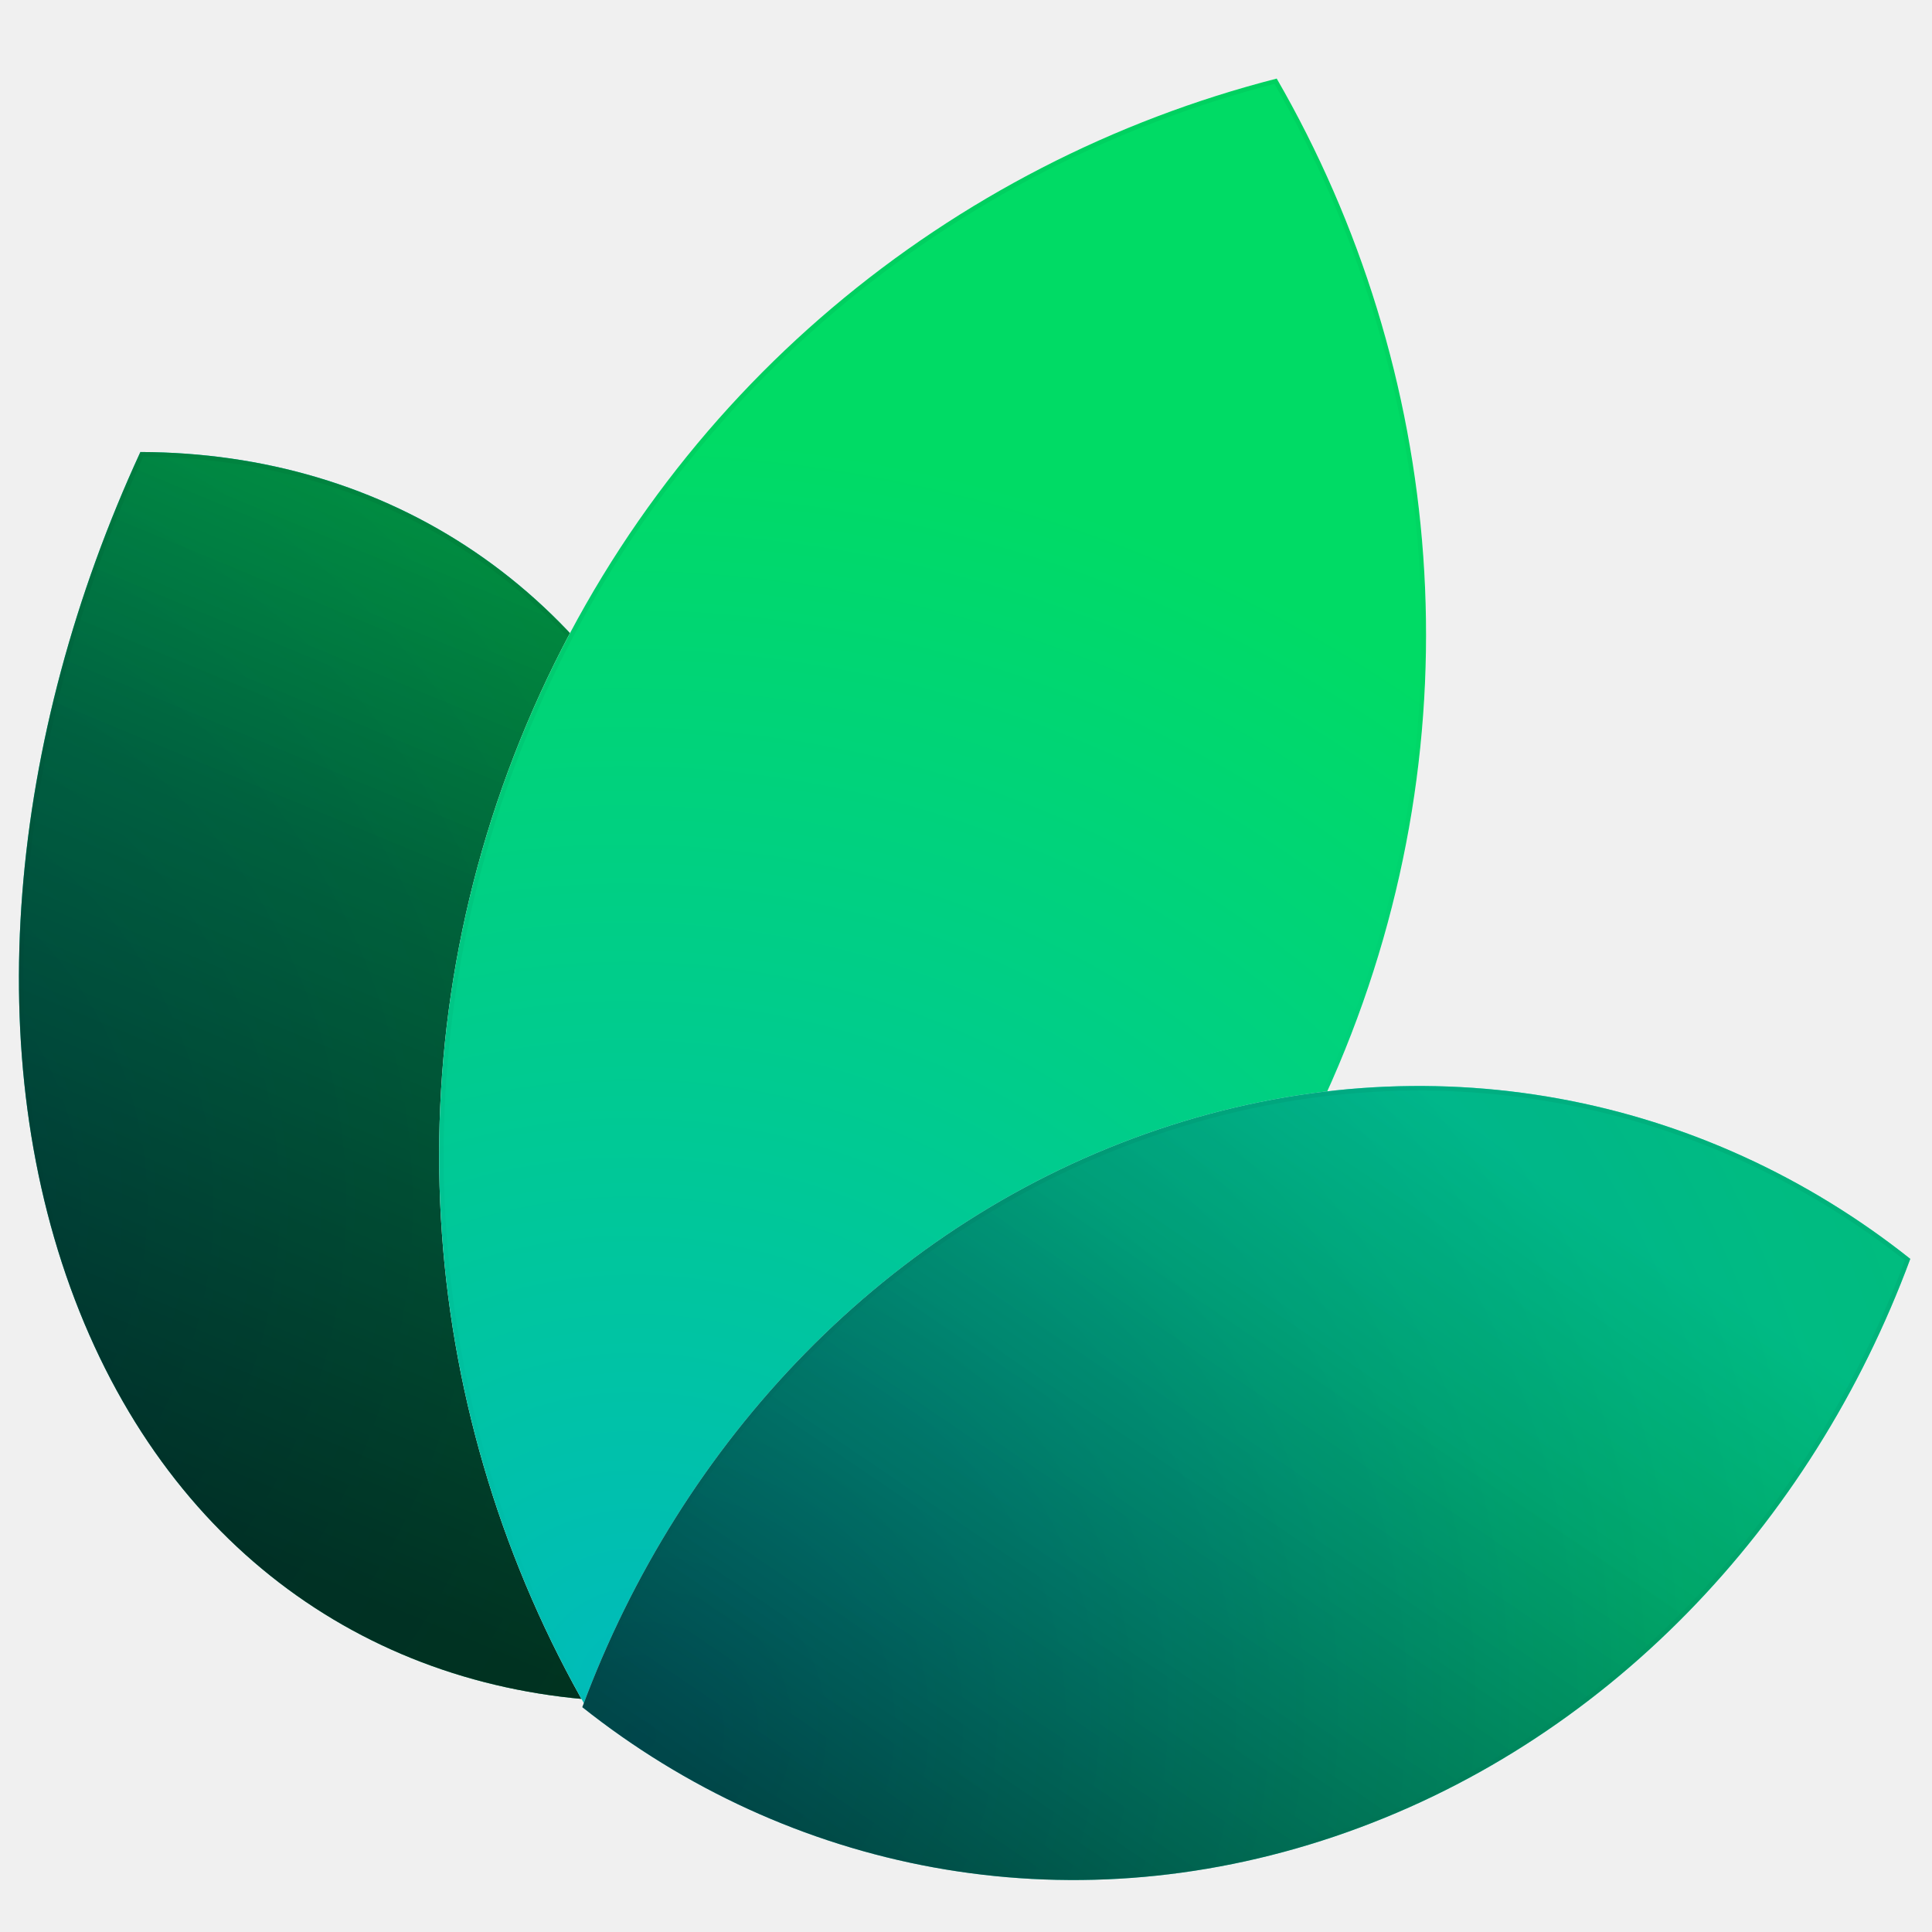
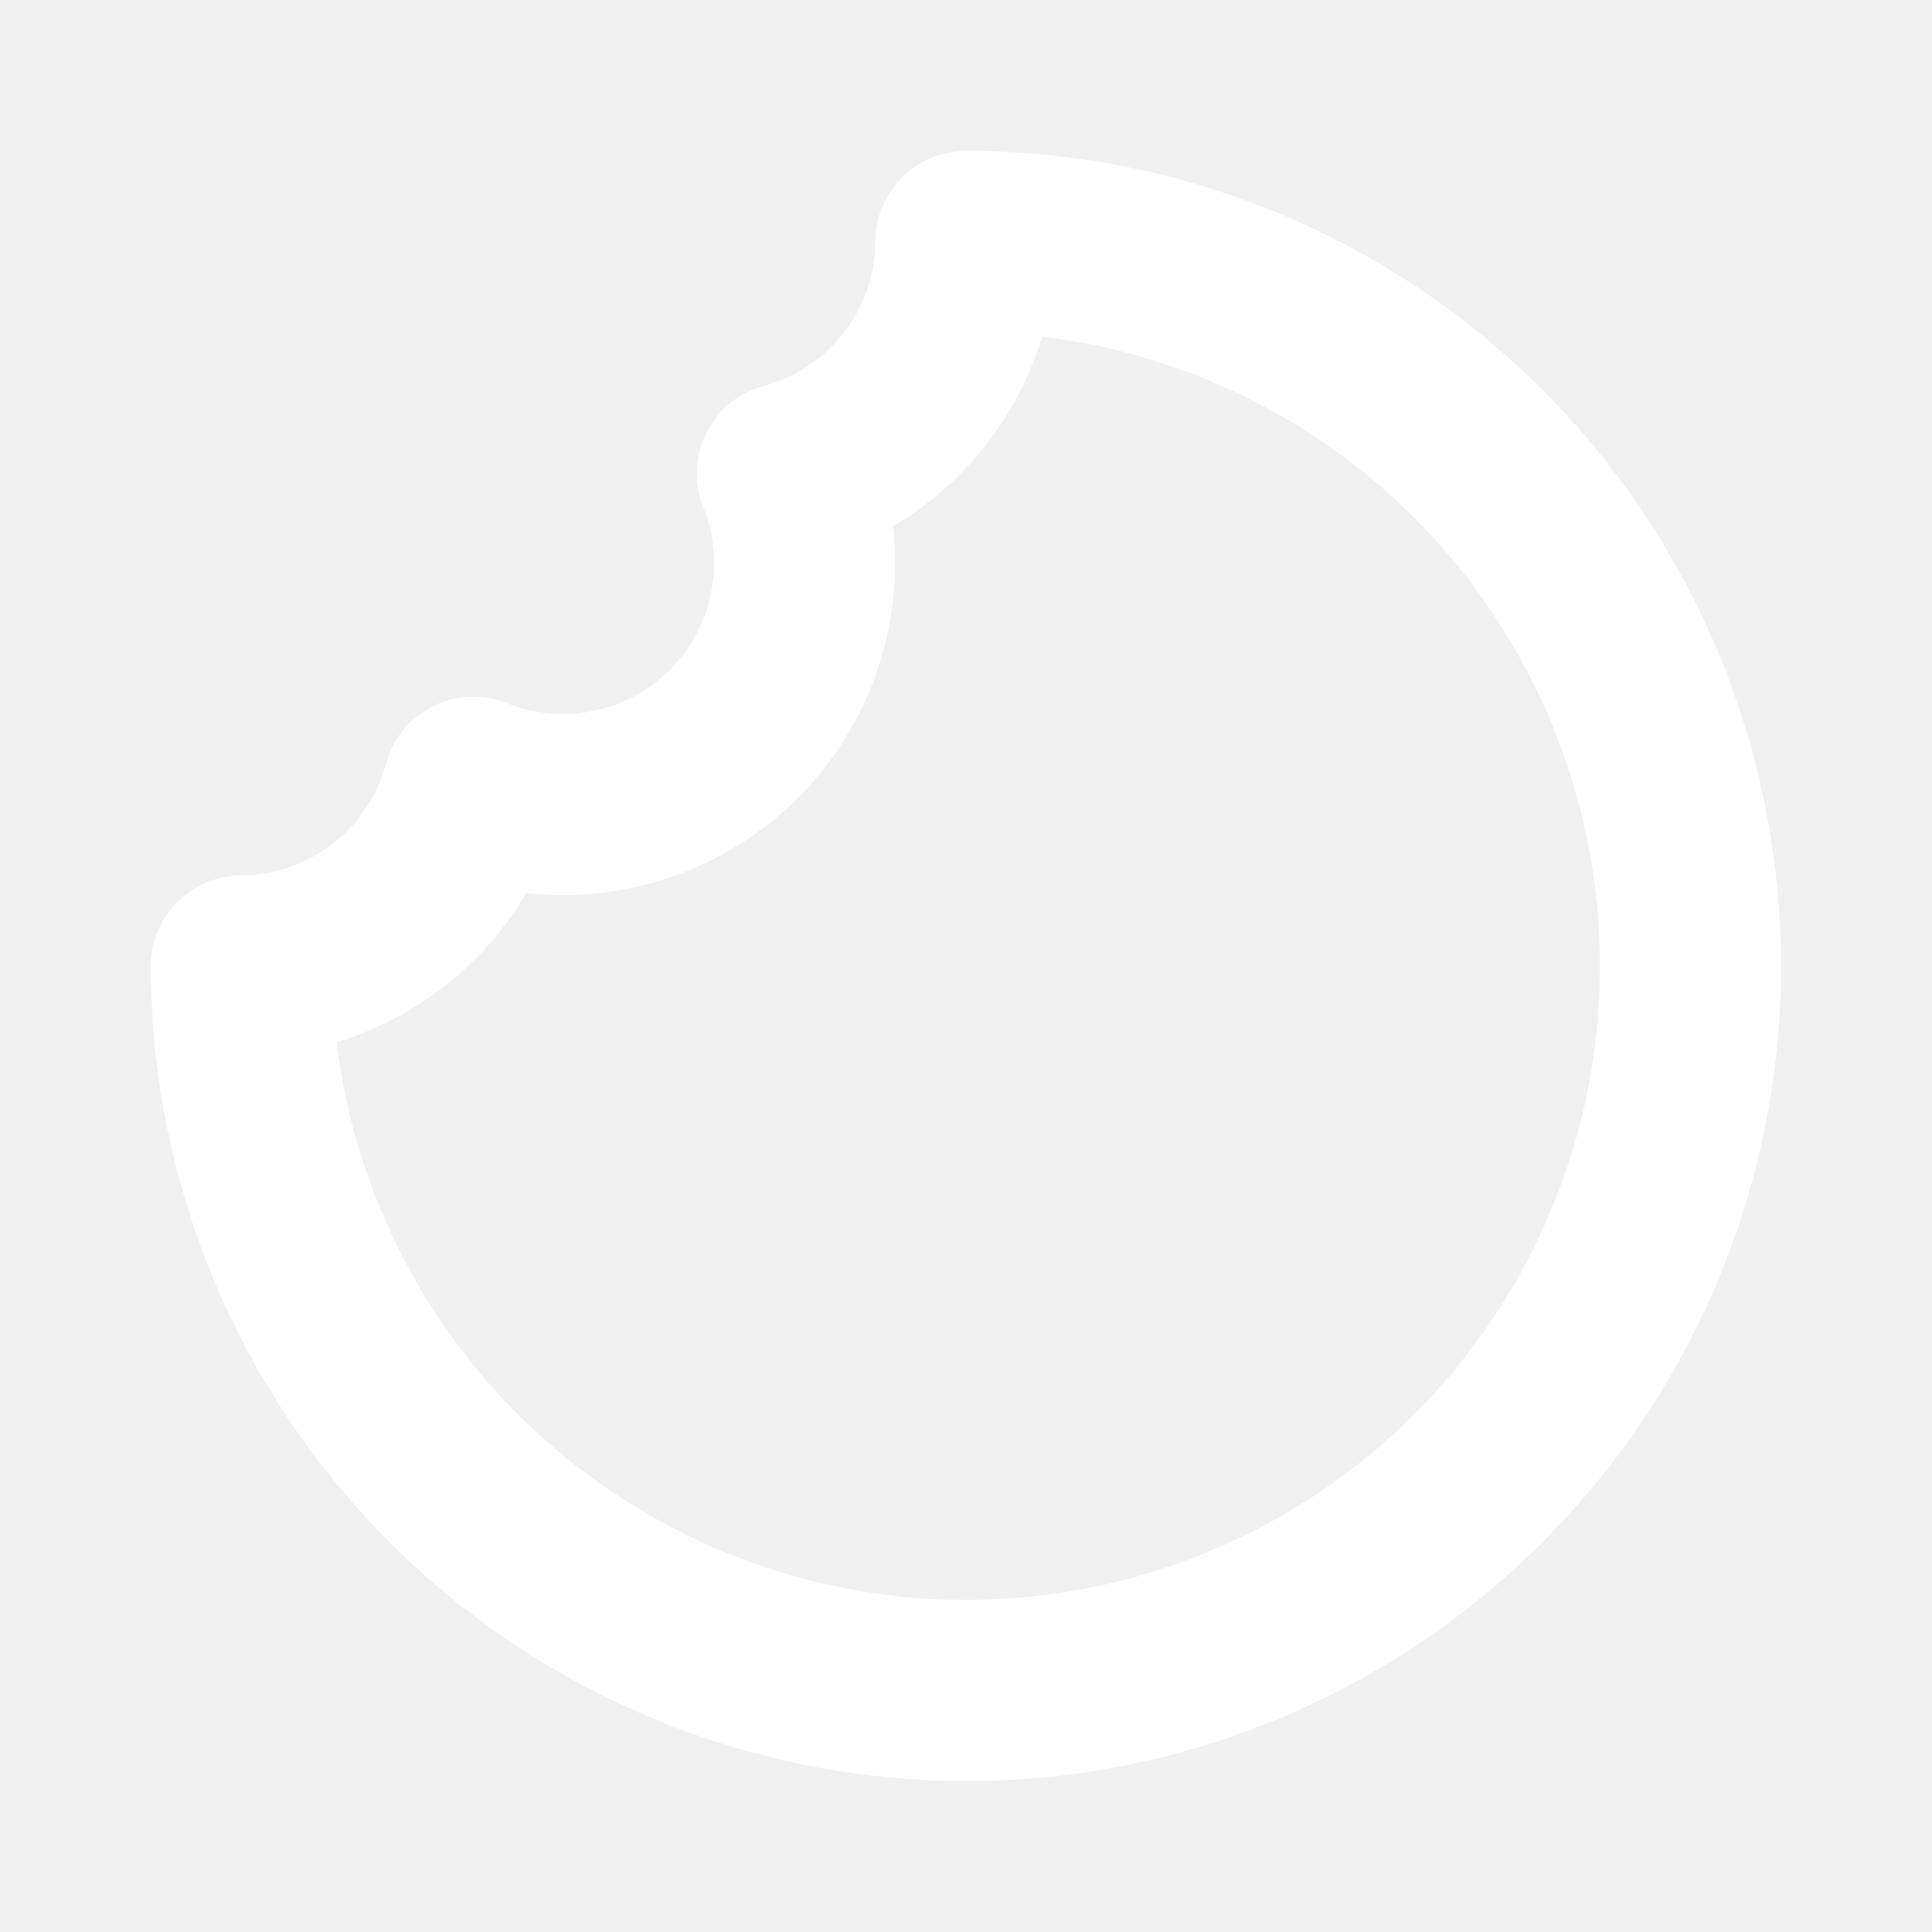
- <svg xmlns="http://www.w3.org/2000/svg" width="24" height="24" viewBox="0 0 24 24" fill="none">
-   <path d="M7.953 21.139C4.896 21.13 2.255 19.458 0.987 16.29C-0.28 13.121 0.109 9.163 1.744 5.615C4.801 5.624 7.442 7.296 8.71 10.465C9.977 13.633 9.588 17.591 7.953 21.139Z" fill="white" />
-   <path d="M7.953 21.139C4.896 21.13 2.255 19.458 0.987 16.29C-0.28 13.121 0.109 9.163 1.744 5.615C4.801 5.624 7.442 7.296 8.71 10.465C9.977 13.633 9.588 17.591 7.953 21.139Z" fill="url(#paint0_radial_101_2703)" />
-   <path d="M7.953 21.139C4.896 21.13 2.255 19.458 0.987 16.29C-0.28 13.121 0.109 9.163 1.744 5.615C4.801 5.624 7.442 7.296 8.71 10.465C9.977 13.633 9.588 17.591 7.953 21.139Z" fill="black" fill-opacity="0.5" style="mix-blend-mode:hard-light" />
-   <path d="M7.953 21.139C4.896 21.13 2.255 19.458 0.987 16.29C-0.28 13.121 0.109 9.163 1.744 5.615C4.801 5.624 7.442 7.296 8.71 10.465C9.977 13.633 9.588 17.591 7.953 21.139Z" fill="url(#paint1_linear_101_2703)" fill-opacity="0.5" style="mix-blend-mode:hard-light" />
-   <path d="M8.684 10.476C9.945 13.63 9.561 17.572 7.935 21.111C4.897 21.096 2.274 19.431 1.013 16.279C-0.248 13.124 0.136 9.182 1.762 5.643C4.8 5.659 7.423 7.324 8.684 10.476Z" stroke="url(#paint2_linear_101_2703)" stroke-opacity="0.05" stroke-width="0.056" />
-   <path d="M7.31 21.257C11.354 20.221 14.884 17.375 16.628 13.236C18.373 9.097 17.945 4.587 15.86 0.976C11.816 2.012 8.287 4.858 6.542 8.998C4.797 13.137 5.225 17.646 7.31 21.257Z" fill="white" />
-   <path d="M7.31 21.257C11.354 20.221 14.884 17.375 16.628 13.236C18.373 9.097 17.945 4.587 15.86 0.976C11.816 2.012 8.287 4.858 6.542 8.998C4.797 13.137 5.225 17.646 7.31 21.257Z" fill="url(#paint3_radial_101_2703)" />
-   <path d="M16.603 13.225C14.864 17.349 11.351 20.187 7.324 21.225C5.253 17.624 4.829 13.132 6.568 9.009C8.306 4.885 11.819 2.047 15.846 1.009C17.918 4.61 18.341 9.101 16.603 13.225Z" stroke="url(#paint4_linear_101_2703)" stroke-opacity="0.05" stroke-width="0.056" />
-   <path d="M7.234 21.207C9.789 23.237 13.21 23.951 16.577 22.814C19.944 21.677 22.506 18.945 23.73 15.638C21.175 13.608 17.754 12.894 14.387 14.031C11.02 15.168 8.458 17.901 7.234 21.207Z" fill="white" />
-   <path d="M7.234 21.207C9.789 23.237 13.21 23.951 16.577 22.814C19.944 21.677 22.506 18.945 23.73 15.638C21.175 13.608 17.754 12.894 14.387 14.031C11.02 15.168 8.458 17.901 7.234 21.207Z" fill="url(#paint5_radial_101_2703)" />
-   <path d="M7.234 21.207C9.789 23.237 13.21 23.951 16.577 22.814C19.944 21.677 22.506 18.945 23.73 15.638C21.175 13.608 17.754 12.894 14.387 14.031C11.02 15.168 8.458 17.901 7.234 21.207Z" fill="black" fill-opacity="0.2" style="mix-blend-mode:hard-light" />
-   <path d="M7.234 21.207C9.789 23.237 13.21 23.951 16.577 22.814C19.944 21.677 22.506 18.945 23.73 15.638C21.175 13.608 17.754 12.894 14.387 14.031C11.02 15.168 8.458 17.901 7.234 21.207Z" fill="url(#paint6_linear_101_2703)" fill-opacity="0.5" style="mix-blend-mode:hard-light" />
-   <path d="M16.568 22.787C13.218 23.918 9.814 23.212 7.267 21.198C8.492 17.907 11.044 15.189 14.396 14.058C17.747 12.927 21.15 13.633 23.697 15.648C22.472 18.938 19.92 21.656 16.568 22.787Z" stroke="url(#paint7_linear_101_2703)" stroke-opacity="0.05" stroke-width="0.056" />
-   <defs>
-     <radialGradient id="paint0_radial_101_2703" cx="0" cy="0" r="1" gradientUnits="userSpaceOnUse" gradientTransform="translate(-3.00503 15.023) rotate(-10.029) scale(17.9572 17.784)">
-       <stop stop-color="#00B0BB" />
-       <stop offset="1" stop-color="#00DB65" />
-     </radialGradient>
-     <linearGradient id="paint1_linear_101_2703" x1="7.39" y1="4.813" x2="1.63" y2="18.689" gradientUnits="userSpaceOnUse">
-       <stop stop-color="#18E299" />
-       <stop offset="1" />
-     </linearGradient>
-     <linearGradient id="paint2_linear_101_2703" x1="7.948" y1="8.016" x2="1.761" y2="18.746" gradientUnits="userSpaceOnUse">
-       <stop />
-       <stop offset="1" stop-opacity="0" />
-     </linearGradient>
-     <radialGradient id="paint3_radial_101_2703" cx="0" cy="0" r="1" gradientUnits="userSpaceOnUse" gradientTransform="translate(8.11404 20.8822) rotate(-75.7542) scale(21.6246 23.7772)">
-       <stop stop-color="#00BBBB" />
-       <stop offset="0.713" stop-color="#00DB65" />
-     </radialGradient>
-     <linearGradient id="paint4_linear_101_2703" x1="7.602" y1="5.871" x2="15.556" y2="16.372" gradientUnits="userSpaceOnUse">
-       <stop />
-       <stop offset="1" stop-opacity="0" />
-     </linearGradient>
-     <radialGradient id="paint5_radial_101_2703" cx="0" cy="0" r="1" gradientUnits="userSpaceOnUse" gradientTransform="translate(7.84537 21.5181) rotate(-20.3525) scale(18.5603 17.32)">
-       <stop stop-color="#00B0BB" />
-       <stop offset="1" stop-color="#00DB65" />
-     </radialGradient>
-     <linearGradient id="paint6_linear_101_2703" x1="16.808" y1="13.007" x2="10.041" y2="22.994" gradientUnits="userSpaceOnUse">
-       <stop stop-color="#00B1BC" />
-       <stop offset="1" />
-     </linearGradient>
-     <linearGradient id="paint7_linear_101_2703" x1="16.808" y1="13.007" x2="14.169" y2="23.841" gradientUnits="userSpaceOnUse">
-       <stop />
-       <stop offset="1" stop-opacity="0" />
-     </linearGradient>
-   </defs>
+ <svg xmlns="http://www.w3.org/2000/svg" width="16" height="16" viewBox="0 0 16 16" fill="none">
+   <path d="M3.92 6.52C4.283 6.665 4.682 6.701 5.065 6.622C5.449 6.544 5.801 6.354 6.077 6.077C6.354 5.801 6.544 5.449 6.622 5.065C6.701 4.682 6.665 4.283 6.52 3.92C6.943 3.806 7.317 3.557 7.584 3.21C7.851 2.863 7.998 2.438 8 2C9.187 2 10.347 2.352 11.333 3.011C12.32 3.67 13.089 4.608 13.543 5.704C13.997 6.8 14.116 8.007 13.885 9.171C13.653 10.334 13.082 11.403 12.243 12.243C11.403 13.082 10.334 13.653 9.171 13.885C8.007 14.116 6.8 13.997 5.704 13.543C4.608 13.089 3.67 12.32 3.011 11.333C2.352 10.347 2 9.187 2 8C2.438 7.998 2.863 7.851 3.21 7.584C3.557 7.317 3.806 6.943 3.92 6.52Z" stroke="white" stroke-width="1.5" stroke-linecap="round" stroke-linejoin="round" />
</svg>
